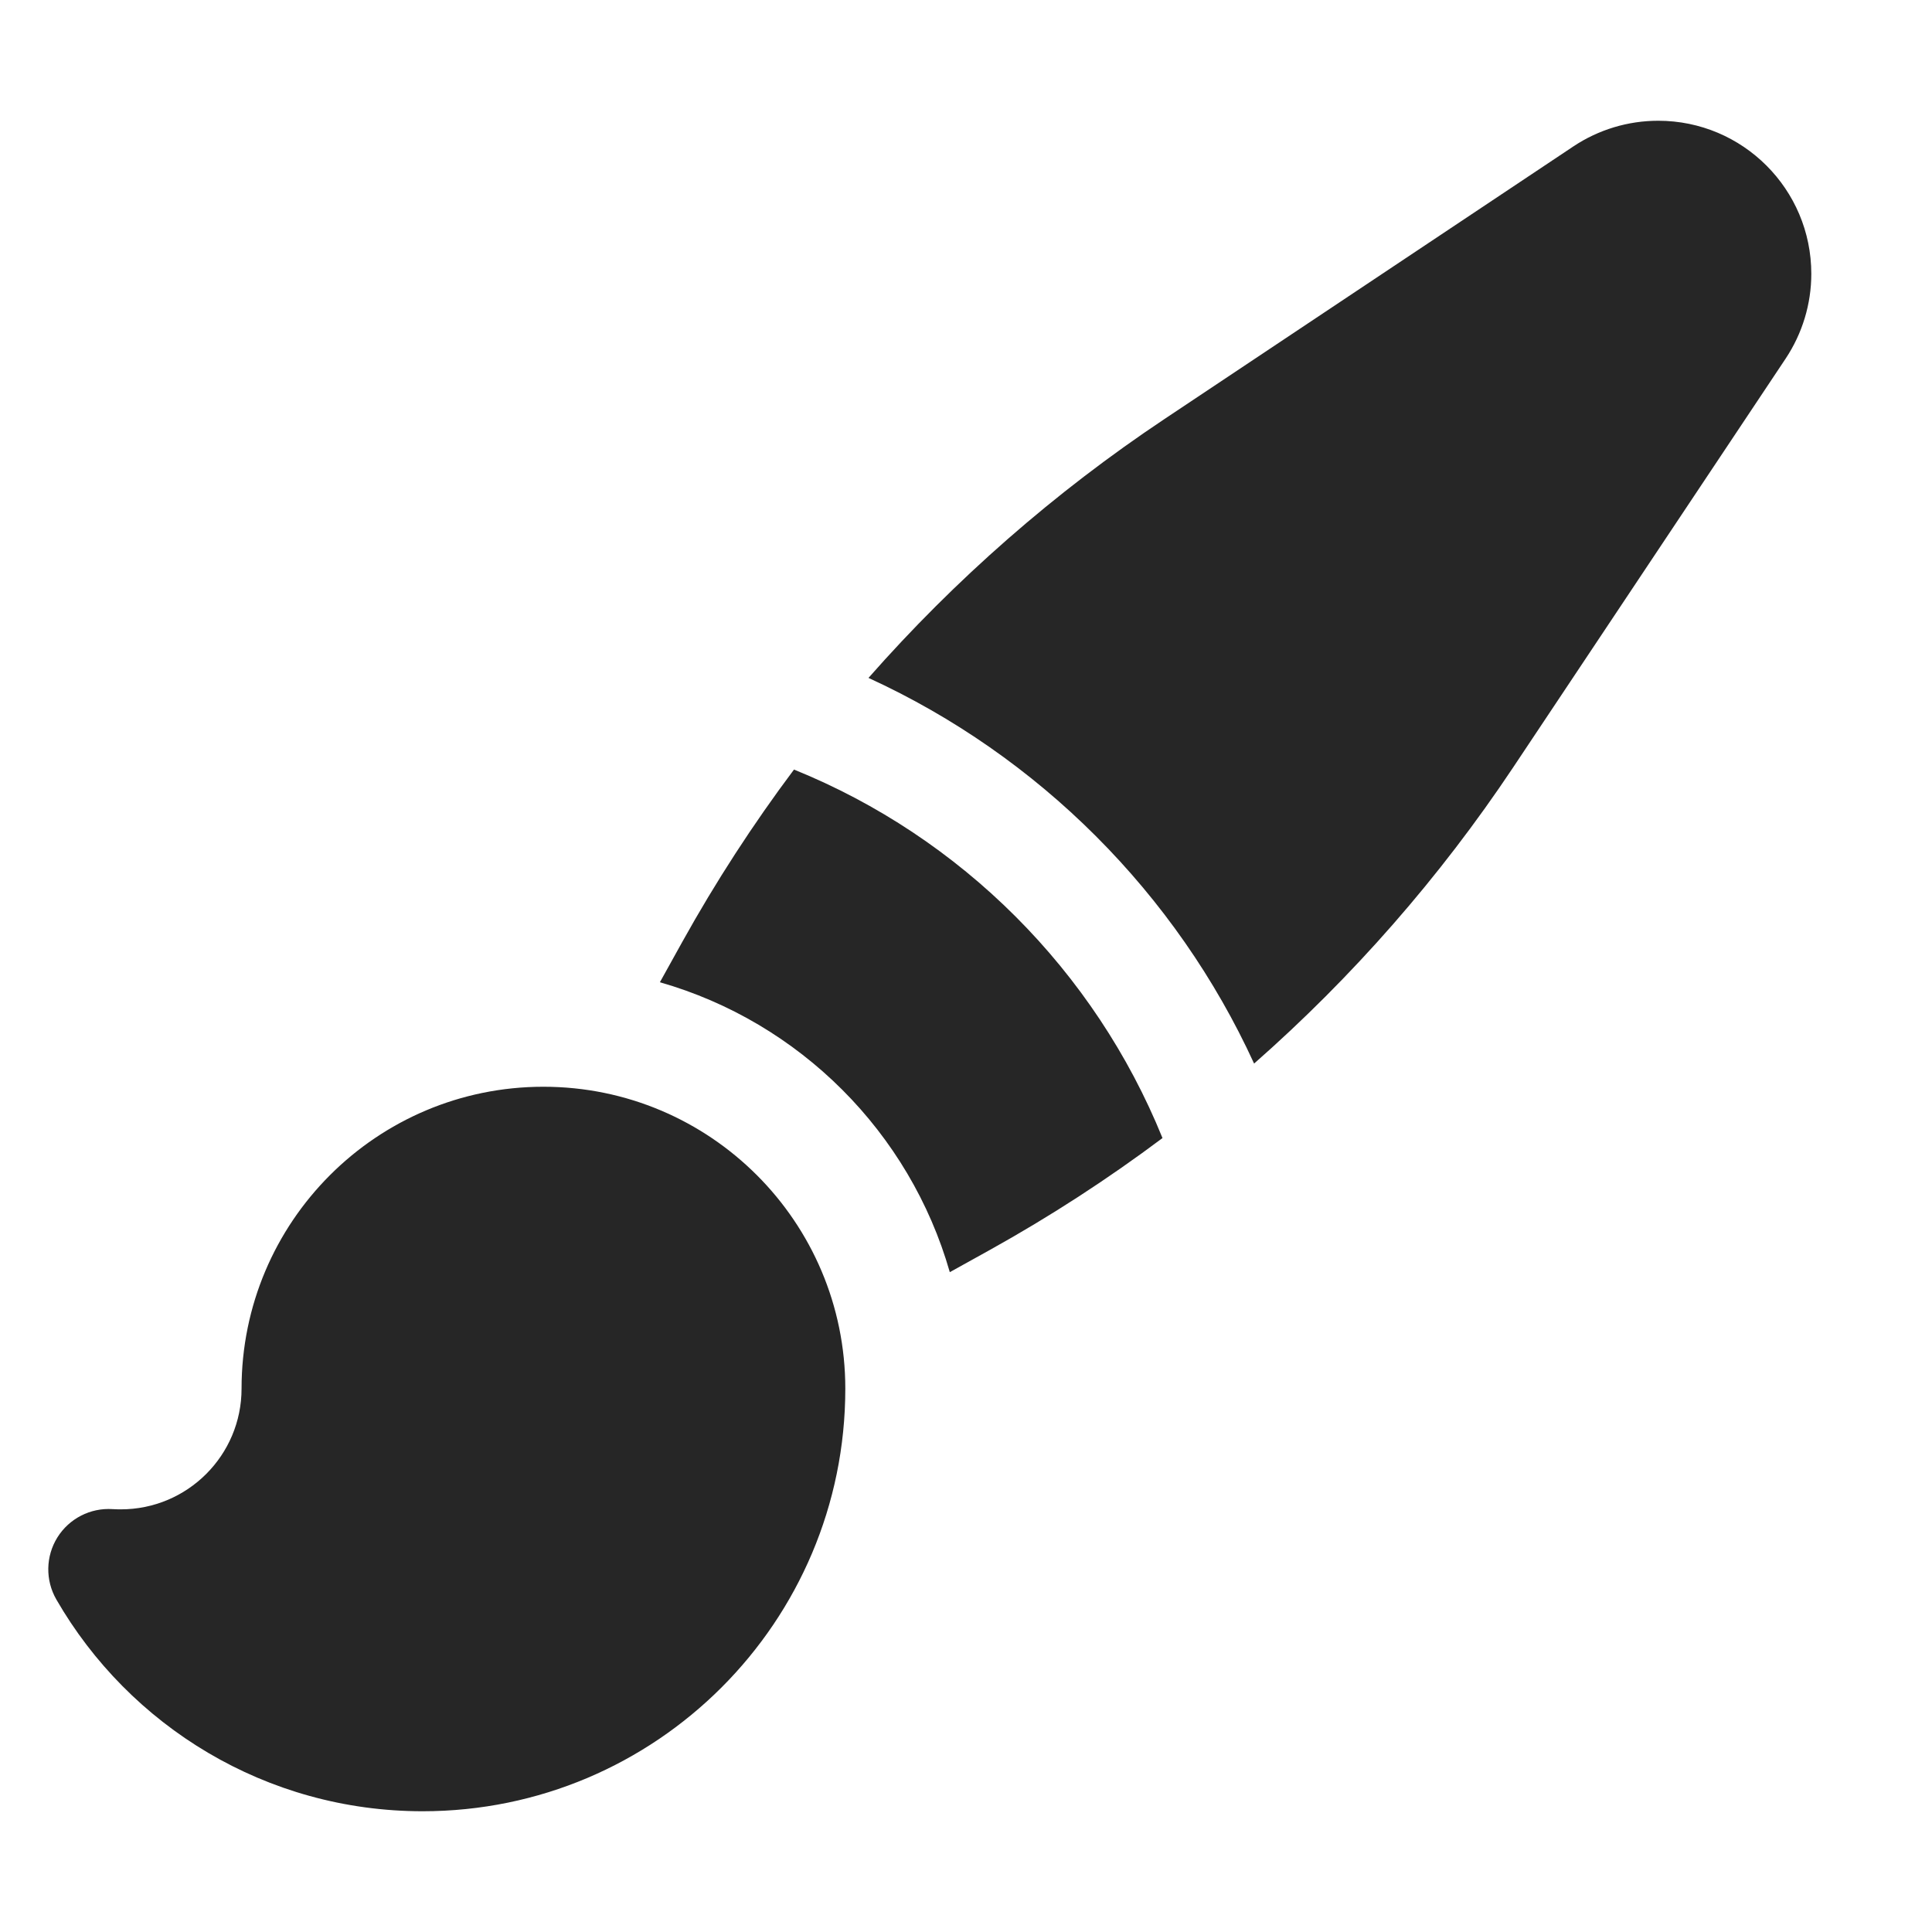
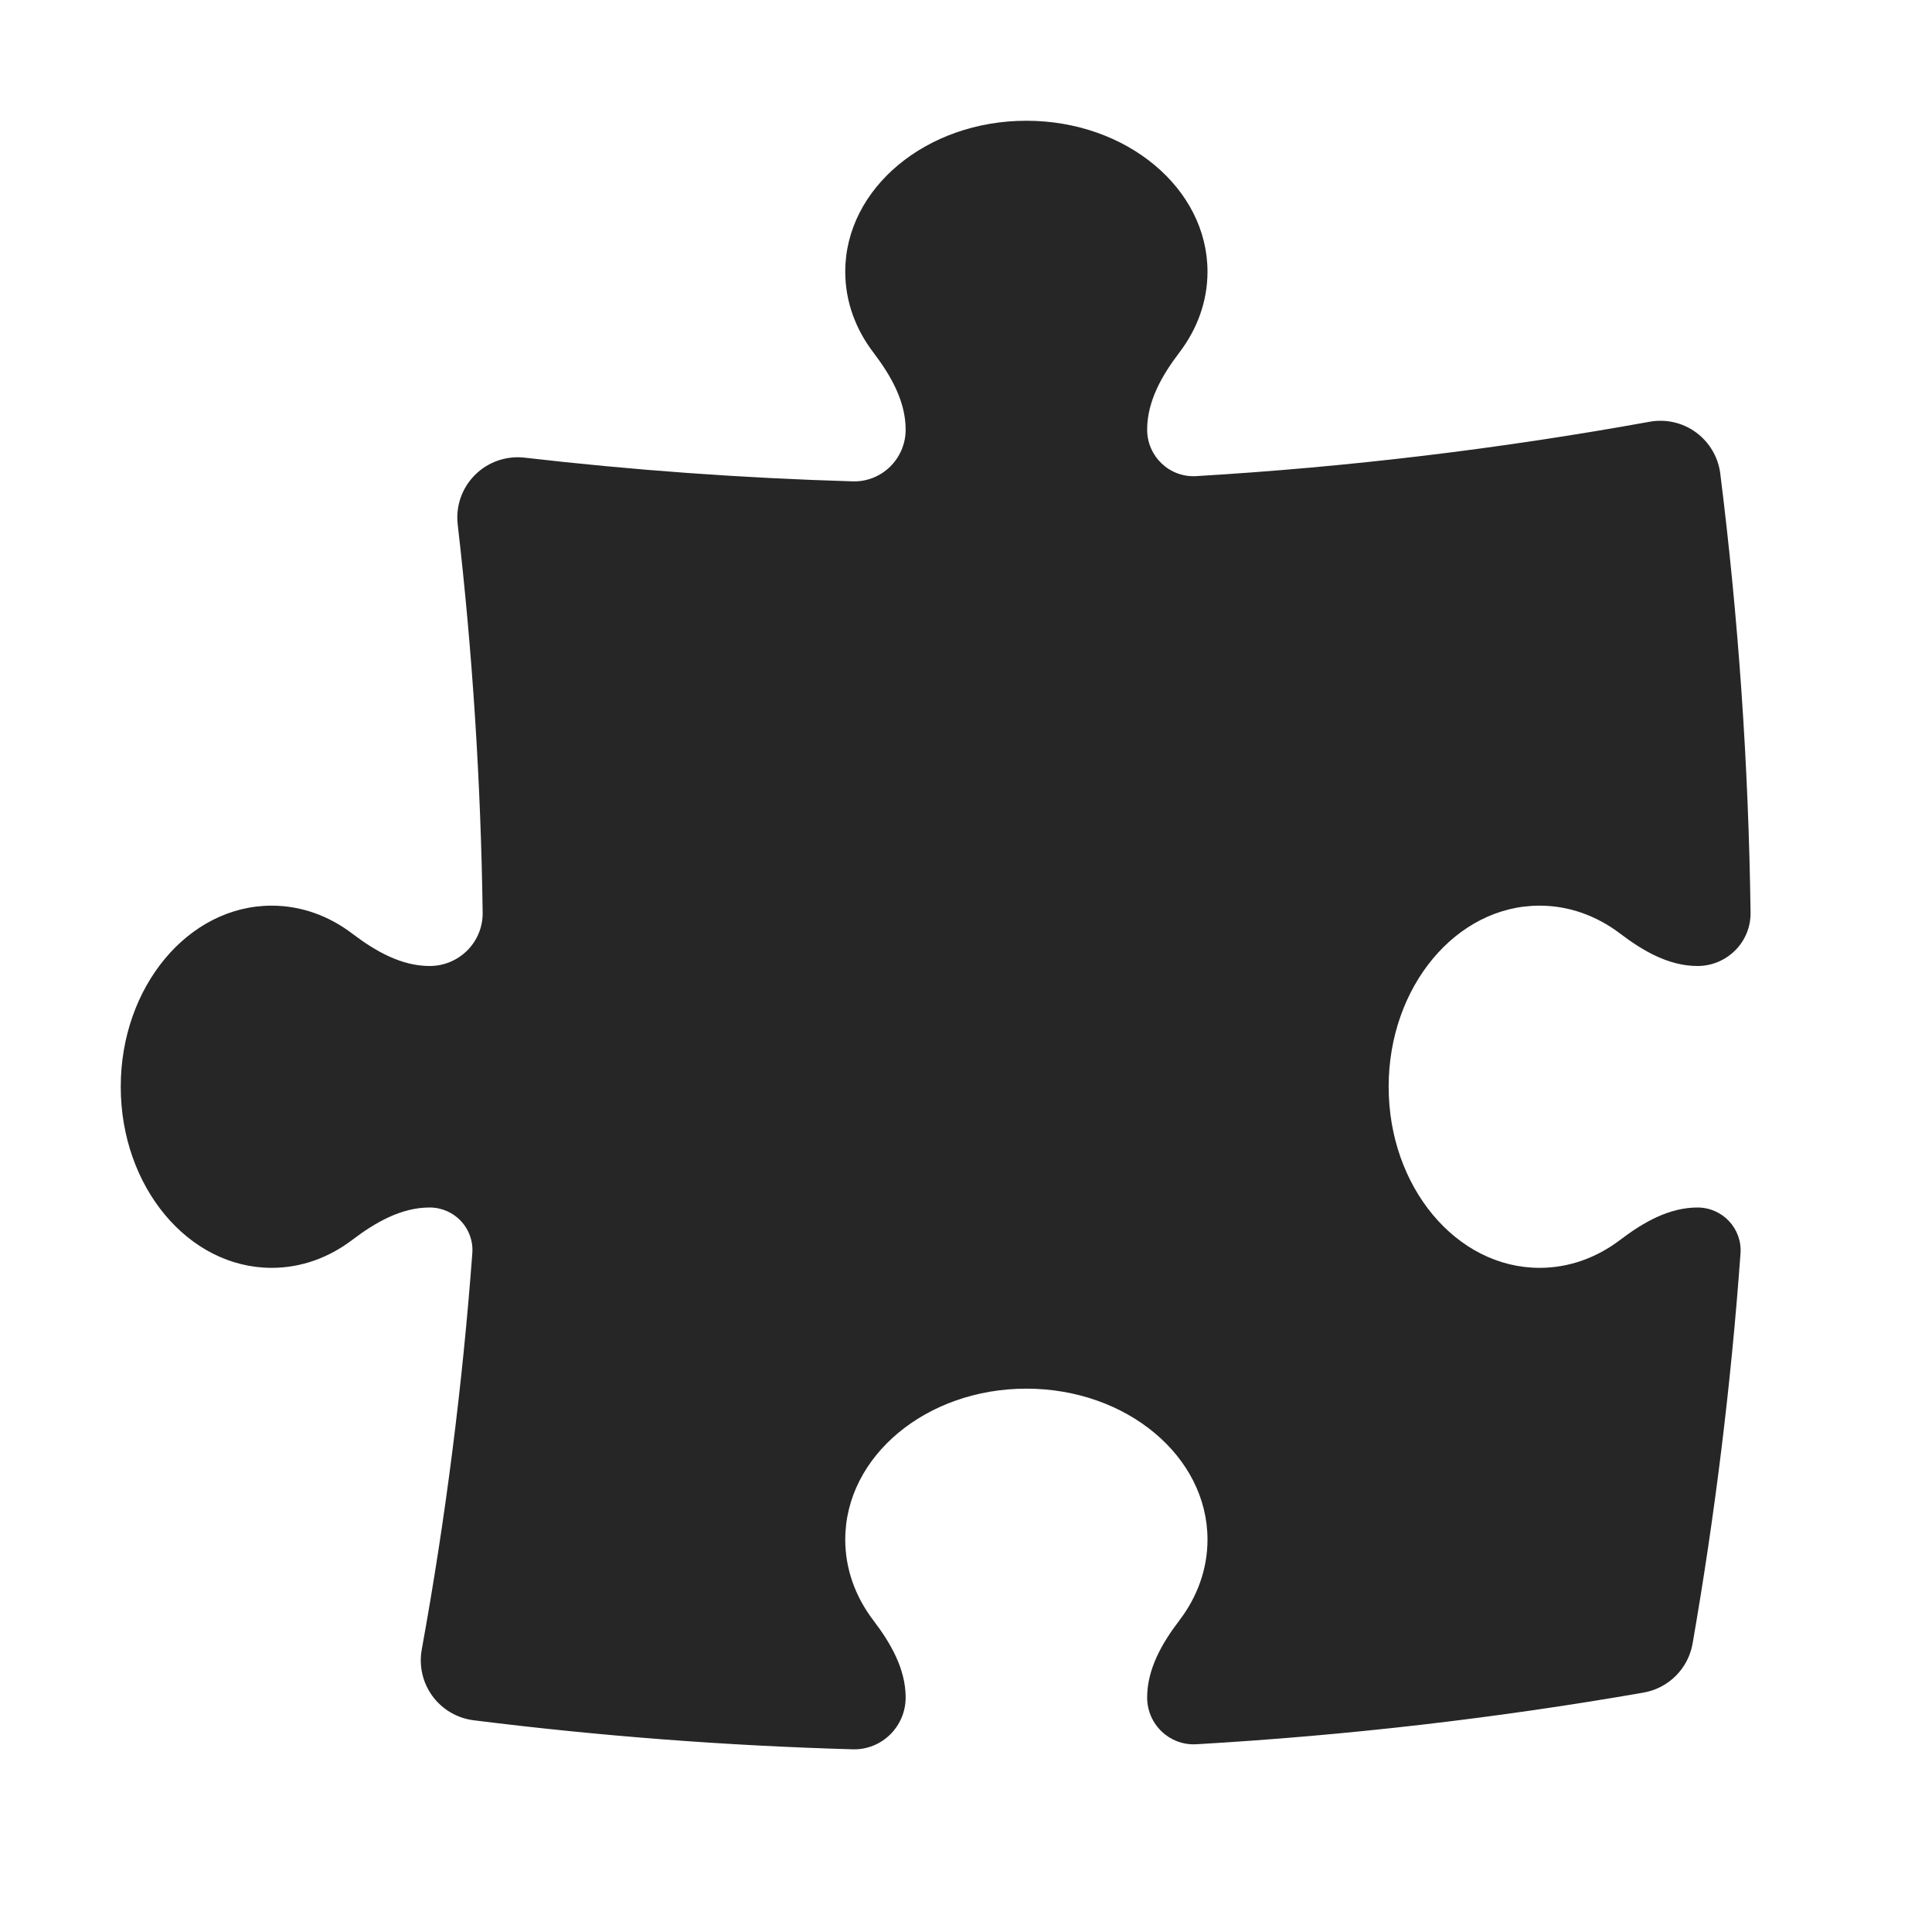
<svg xmlns="http://www.w3.org/2000/svg" width="34" height="34" viewBox="0 0 34 34" fill="none">
-   <path fill-rule="evenodd" clip-rule="evenodd" d="M29.182 2.125C28.65 2.125 28.131 2.282 27.688 2.577L20.493 7.374C18.558 8.664 16.809 10.197 15.284 11.93C18.28 13.303 20.698 15.721 22.07 18.717C23.804 17.192 25.337 15.442 26.627 13.508L31.423 6.313C31.718 5.87 31.876 5.35 31.876 4.819C31.876 3.331 30.67 2.125 29.182 2.125ZM17.425 21.994C18.483 21.406 19.495 20.749 20.458 20.028C19.265 17.085 16.916 14.735 13.973 13.543C13.252 14.505 12.595 15.518 12.007 16.576L11.613 17.286C14.073 17.989 16.011 19.928 16.715 22.388L17.425 21.994ZM9.563 19.125C6.629 19.125 4.251 21.503 4.251 24.438C4.251 25.611 3.299 26.562 2.126 26.562C2.078 26.562 2.03 26.561 1.982 26.558C1.591 26.532 1.217 26.724 1.01 27.056C0.803 27.389 0.796 27.809 0.992 28.149C2.275 30.374 4.681 31.875 7.438 31.875C11.546 31.875 14.876 28.545 14.876 24.438C14.876 21.503 12.497 19.125 9.563 19.125Z" fill="#262626" />
+   <path d="M15.938 7.561C15.938 7.058 15.674 6.603 15.369 6.202C15.056 5.791 14.875 5.304 14.875 4.781C14.875 3.314 16.302 2.125 18.062 2.125C19.823 2.125 21.25 3.314 21.25 4.781C21.25 5.304 21.069 5.791 20.756 6.202C20.451 6.603 20.188 7.058 20.188 7.561C20.188 8.031 20.581 8.407 21.051 8.379C23.758 8.218 26.421 7.895 29.031 7.422C29.318 7.37 29.614 7.438 29.849 7.611C30.084 7.784 30.238 8.046 30.274 8.335C30.592 10.87 30.772 13.448 30.807 16.06C30.814 16.579 30.392 17 29.873 17C29.37 17 28.915 16.736 28.515 16.432C28.104 16.119 27.616 15.938 27.094 15.938C25.627 15.938 24.438 17.365 24.438 19.125C24.438 20.885 25.627 22.312 27.094 22.312C27.616 22.312 28.104 22.131 28.515 21.818C28.915 21.514 29.37 21.25 29.873 21.25C30.313 21.25 30.662 21.621 30.63 22.059C30.462 24.381 30.179 26.67 29.787 28.923C29.71 29.365 29.364 29.71 28.923 29.787C26.346 30.236 23.72 30.541 21.054 30.696C20.582 30.723 20.188 30.346 20.188 29.873C20.188 29.37 20.451 28.915 20.756 28.515C21.069 28.104 21.25 27.616 21.25 27.094C21.25 25.627 19.823 24.438 18.062 24.438C16.302 24.438 14.875 25.627 14.875 27.094C14.875 27.616 15.056 28.104 15.369 28.515C15.674 28.915 15.938 29.37 15.938 29.873C15.938 30.385 15.518 30.799 15.006 30.785C12.754 30.721 10.529 30.549 8.336 30.274C8.046 30.238 7.784 30.084 7.611 29.849C7.439 29.614 7.37 29.318 7.422 29.03C7.837 26.744 8.136 24.417 8.312 22.055C8.345 21.619 7.998 21.25 7.561 21.25C7.058 21.25 6.603 21.514 6.202 21.818C5.791 22.131 5.304 22.312 4.781 22.312C3.314 22.312 2.125 20.885 2.125 19.125C2.125 17.365 3.314 15.938 4.781 15.938C5.304 15.938 5.791 16.119 6.202 16.432C6.603 16.736 7.058 17 7.561 17C8.08 17 8.501 16.579 8.494 16.06C8.462 13.754 8.314 11.475 8.055 9.231C8.017 8.909 8.129 8.588 8.359 8.358C8.588 8.129 8.91 8.017 9.232 8.054C11.134 8.274 13.06 8.414 15.007 8.471C15.518 8.486 15.938 8.072 15.938 7.561Z" fill="#262626" />
</svg>
